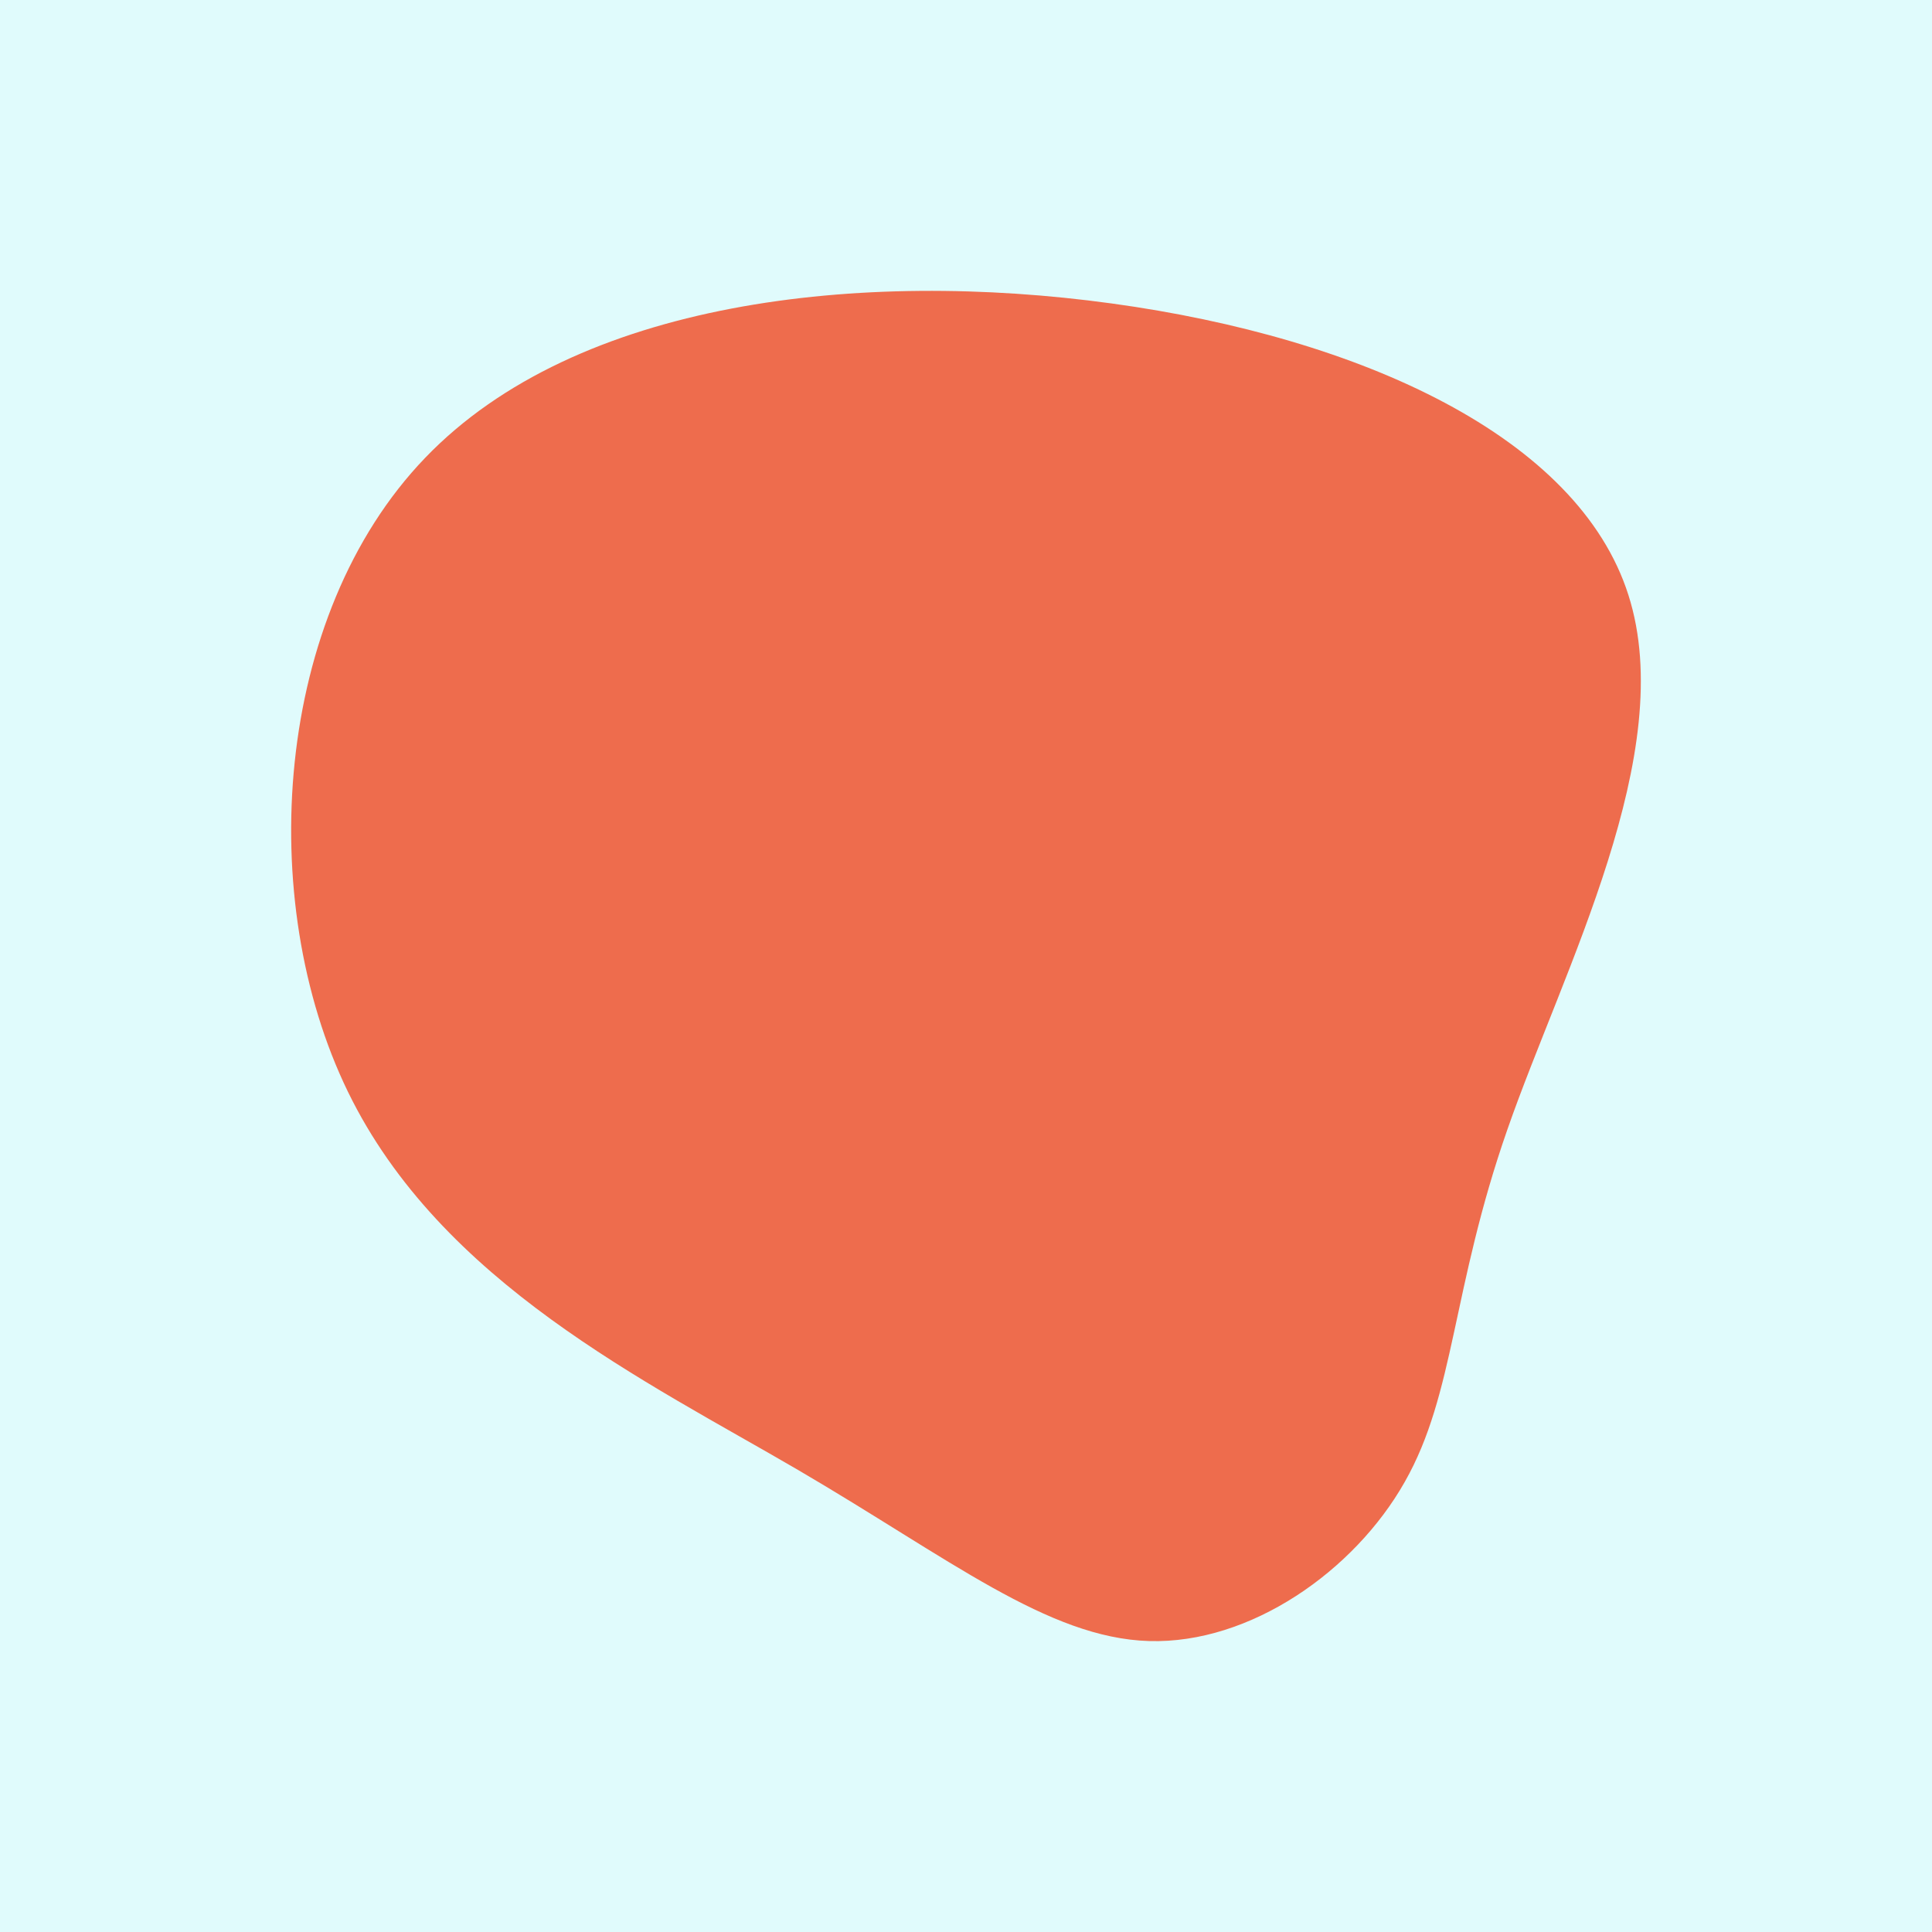
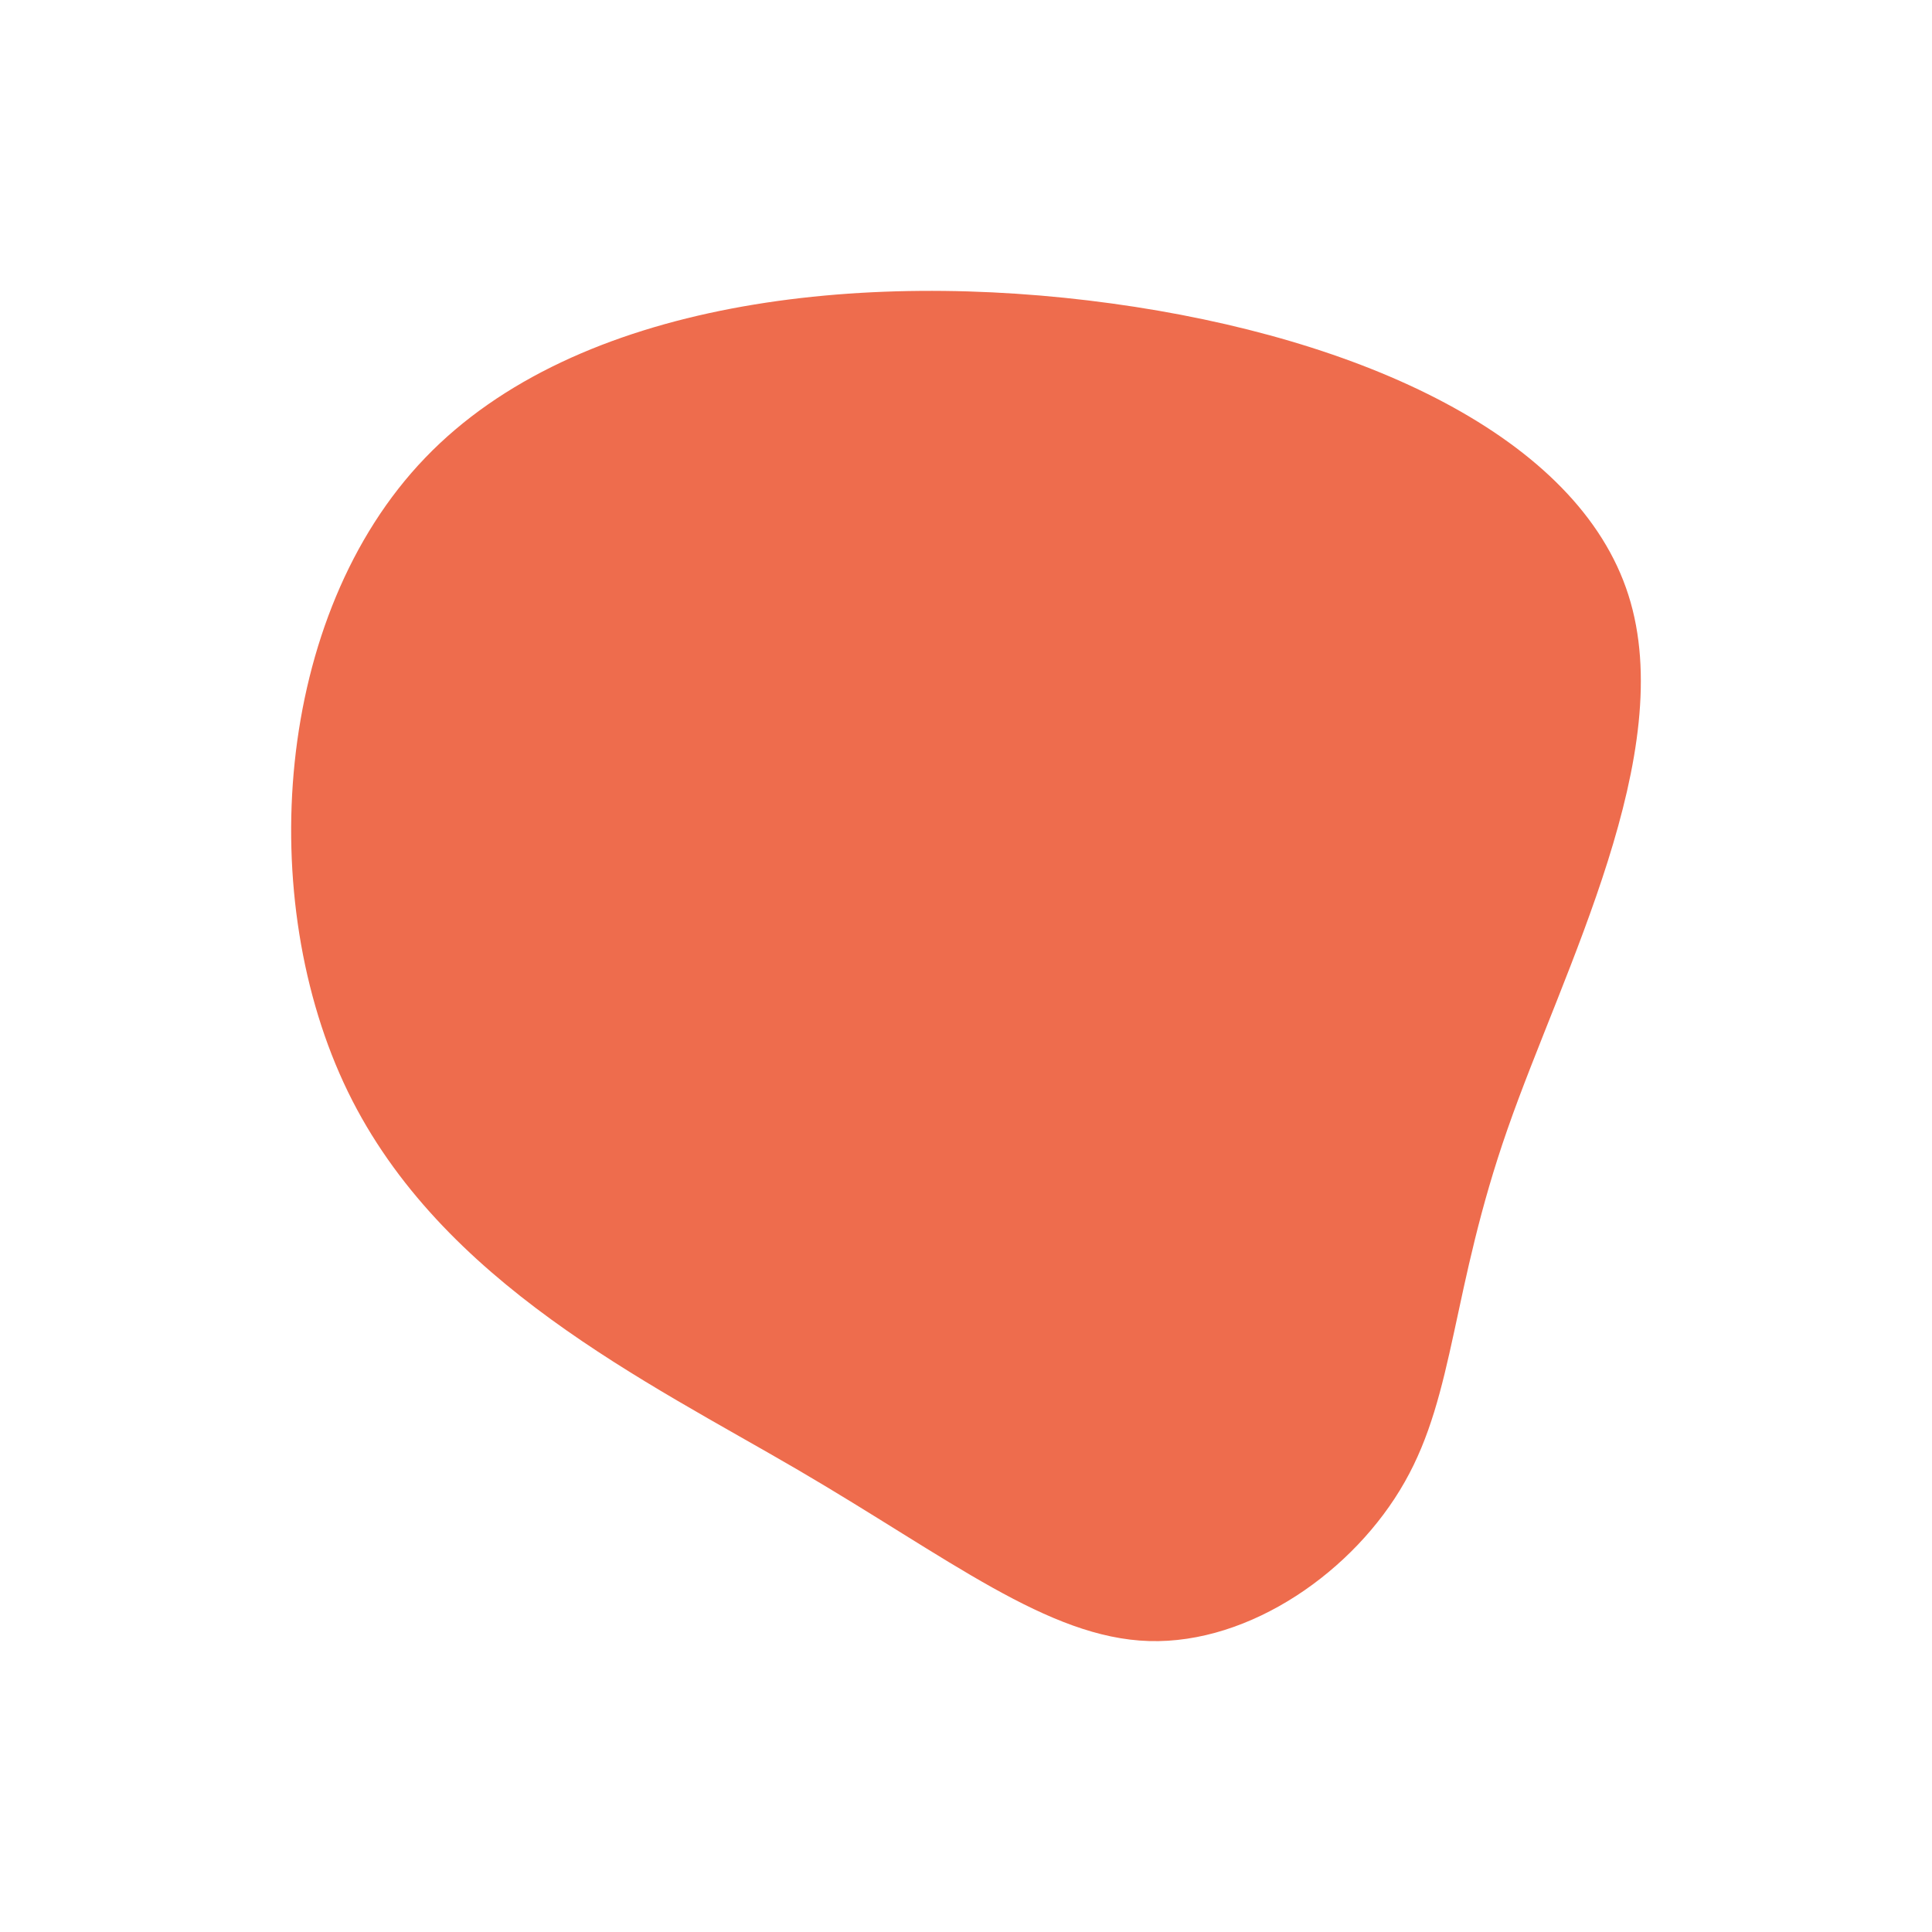
- <svg xmlns="http://www.w3.org/2000/svg" id="visual" viewBox="0 0 900 900" width="900" height="900" version="1.1">
-   <rect x="0" y="0" width="900" height="900" fill="#E0FBFC" />
+ <svg xmlns="http://www.w3.org/2000/svg" version="1.1" id="visual" x="0px" y="0px" viewBox="0 0 900 900" style="enable-background:new 0 0 900 900;" xml:space="preserve">
+   <style type="text/css">
+ 	.st0{fill:#EE6C4D;}
+ </style>
  <g transform="translate(533.8692 551.9649)">
-     <path d="M224.7 -274.8C248.2 -201.3 194.4 -100.6 168.4 -26C142.3 48.6 144 97.1 120.5 138.4C97.1 179.8 48.6 213.9 1.4 212.5C-45.7 211.1 -91.5 174.1 -162.1 132.8C-232.8 91.5 -328.4 45.7 -371.8 -43.4C-415.2 -132.6 -406.5 -265.2 -335.8 -338.7C-265.2 -412.2 -132.6 -426.6 -16 -410.6C100.6 -394.6 201.3 -348.3 224.7 -274.8" fill="#EE6C4D" />
+     <path class="st0" d="M224.7-274.8c23.5,73.5-30.3,174.2-56.3,248.8C142.3,48.6,144,97.1,120.5,138.4   c-23.4,41.4-71.9,75.5-119.1,74.1c-47.1-1.4-92.9-38.4-163.5-79.7c-70.7-41.3-166.3-87.1-209.7-176.2   c-43.4-89.2-34.7-221.8,36-295.3c70.6-73.5,203.2-87.9,319.8-71.9S201.3-348.3,224.7-274.8" />
  </g>
</svg>
